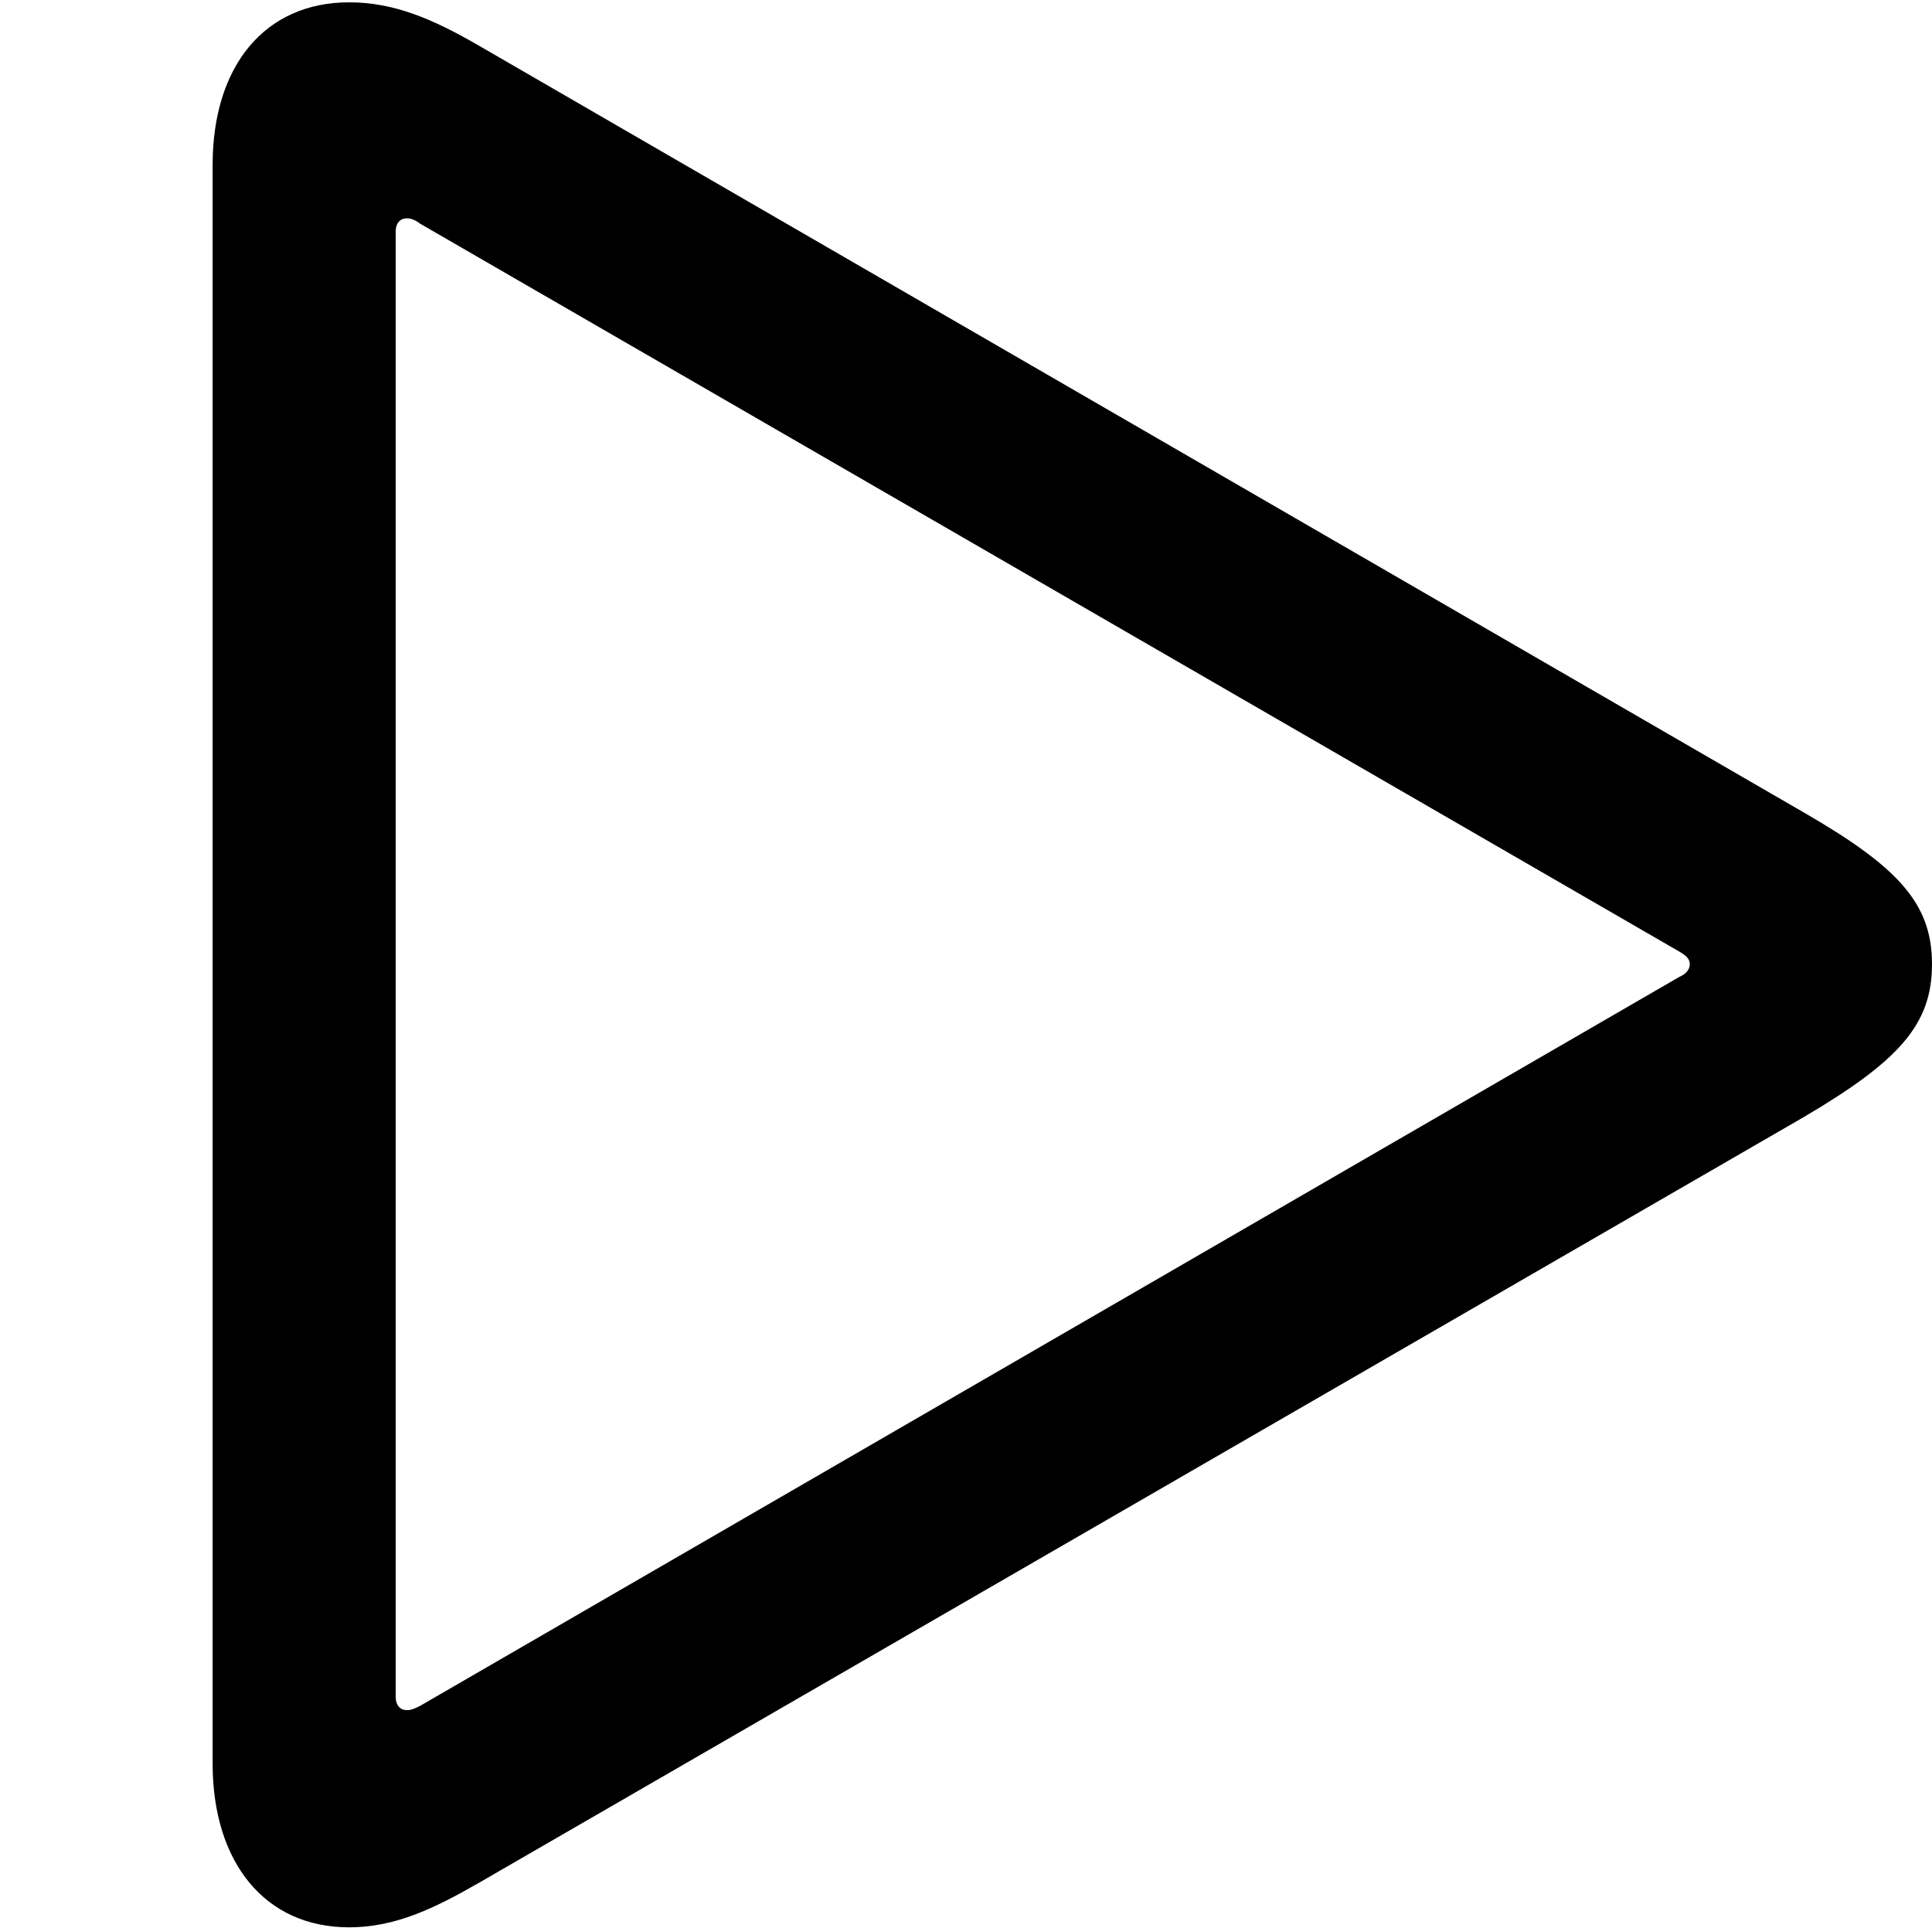
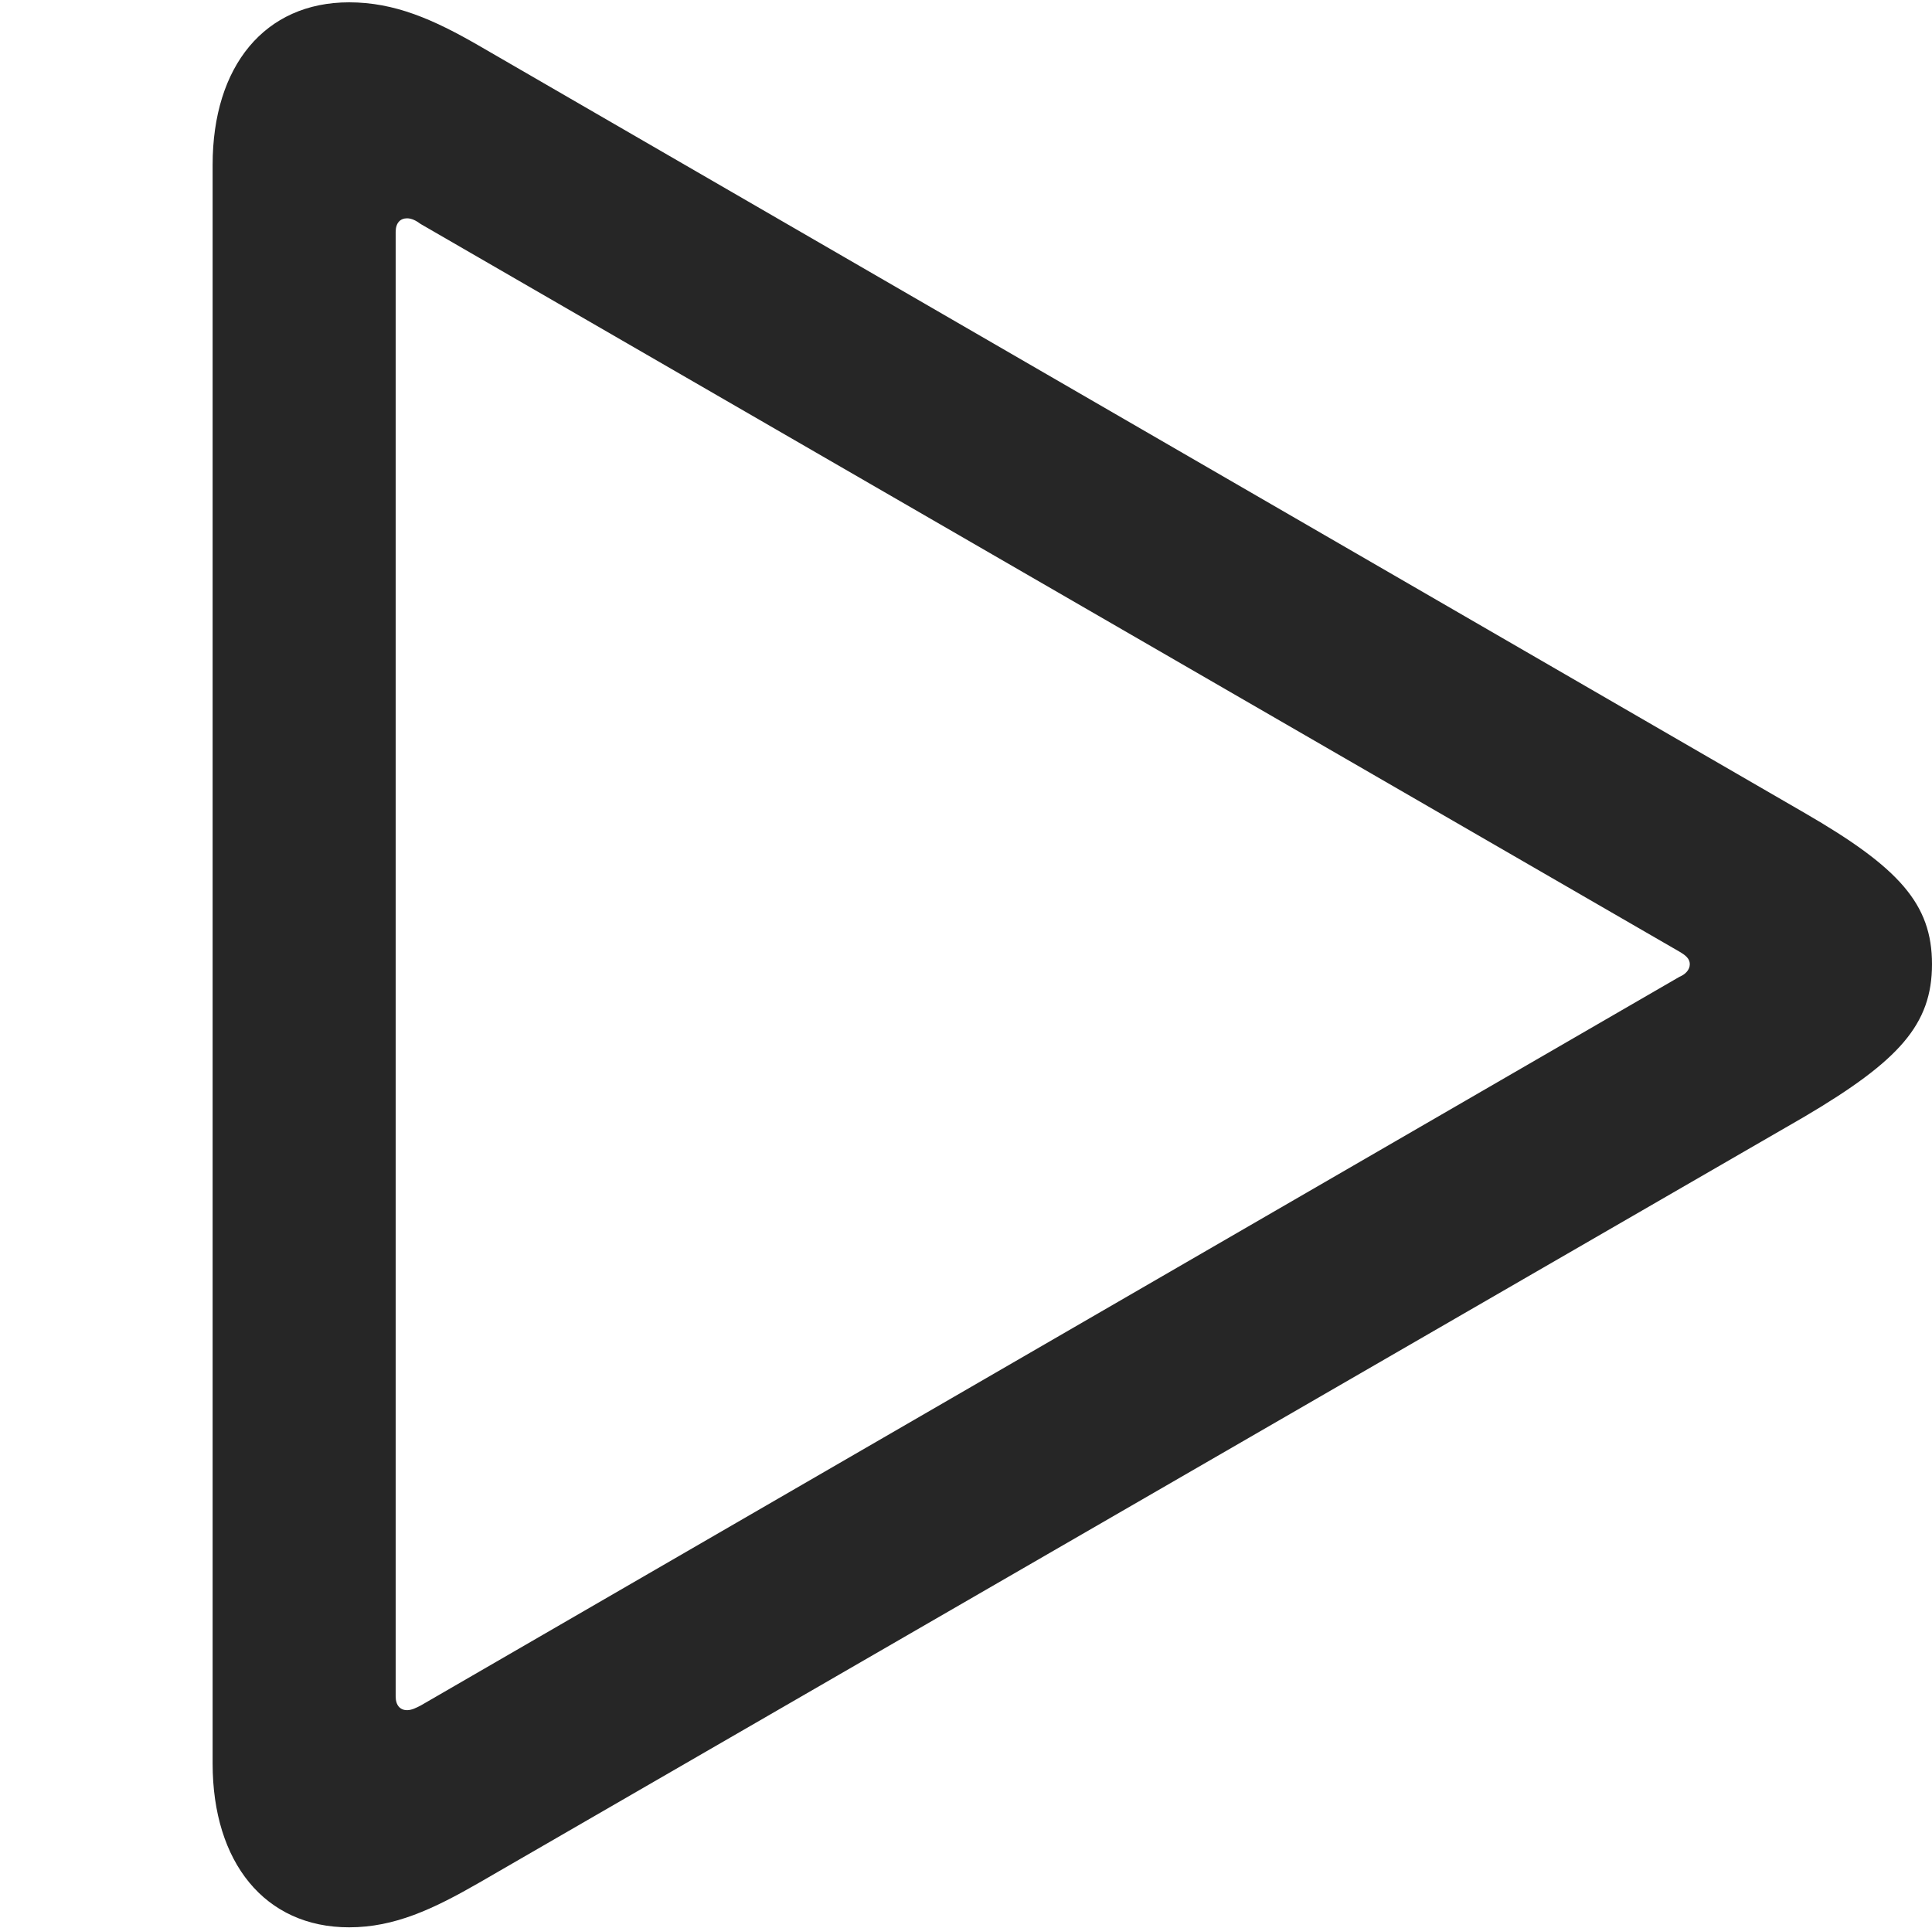
<svg xmlns="http://www.w3.org/2000/svg" version="1.1" width="16.592" height="16.553">
  <g>
    <rect height="16.553" opacity="0" width="16.592" x="0" y="0" />
-     <path d="M2.998 16.553C3.389 16.553 3.721 16.396 4.111 16.172L15.498 9.59C16.309 9.111 16.592 8.799 16.592 8.281C16.592 7.764 16.309 7.451 15.498 6.982L4.111 0.391C3.721 0.166 3.389 0.02 2.998 0.02C2.275 0.02 1.826 0.566 1.826 1.416L1.826 15.146C1.826 15.996 2.275 16.553 2.998 16.553ZM3.496 14.688C3.438 14.688 3.398 14.648 3.398 14.57L3.398 1.992C3.398 1.914 3.438 1.875 3.496 1.875C3.535 1.875 3.574 1.895 3.613 1.924L14.424 8.174C14.473 8.203 14.512 8.232 14.512 8.281C14.512 8.33 14.473 8.369 14.424 8.389L3.613 14.648C3.574 14.668 3.535 14.688 3.496 14.688Z" fill="#000000" />
+     <path d="M2.998 16.553C3.389 16.553 3.721 16.396 4.111 16.172L15.498 9.59C16.309 9.111 16.592 8.799 16.592 8.281C16.592 7.764 16.309 7.451 15.498 6.982L4.111 0.391C3.721 0.166 3.389 0.02 2.998 0.02C2.275 0.02 1.826 0.566 1.826 1.416L1.826 15.146C1.826 15.996 2.275 16.553 2.998 16.553ZM3.496 14.688C3.438 14.688 3.398 14.648 3.398 14.57L3.398 1.992C3.398 1.914 3.438 1.875 3.496 1.875C3.535 1.875 3.574 1.895 3.613 1.924L14.424 8.174C14.473 8.203 14.512 8.232 14.512 8.281C14.512 8.33 14.473 8.369 14.424 8.389L3.613 14.648C3.574 14.668 3.535 14.688 3.496 14.688Z" fill="#000000" fill-opacity="0.85" />
  </g>
</svg>
